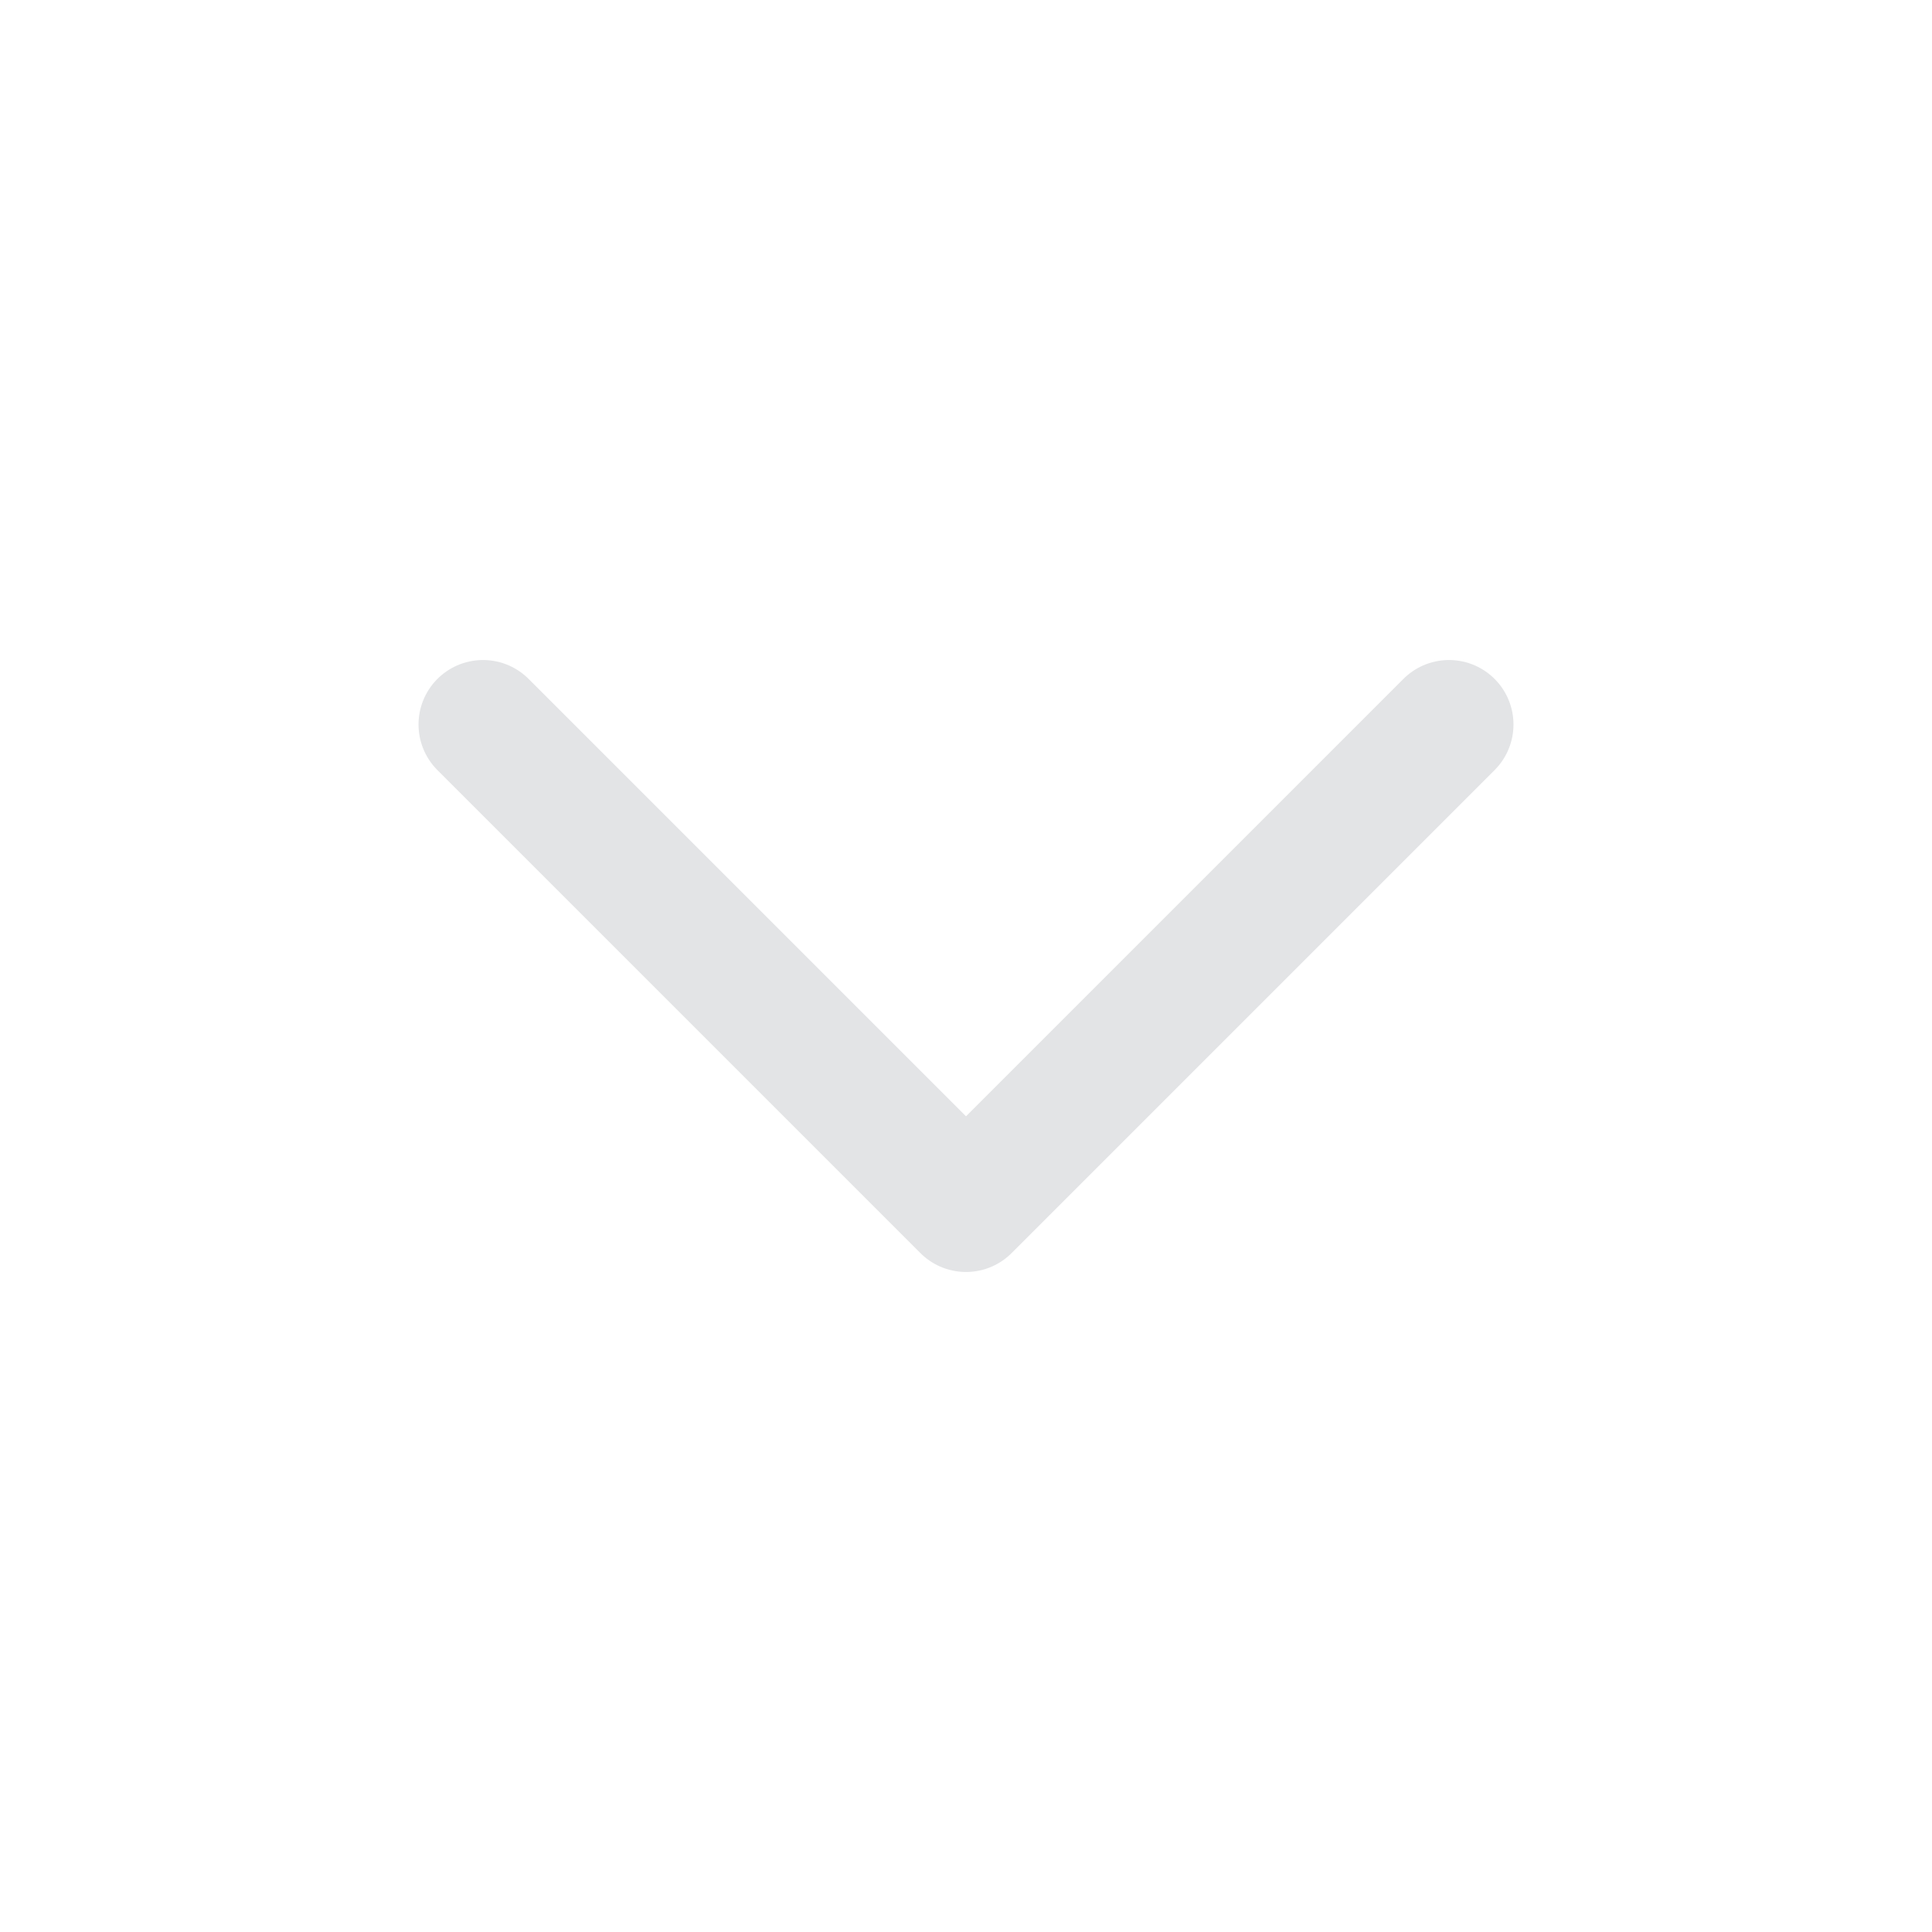
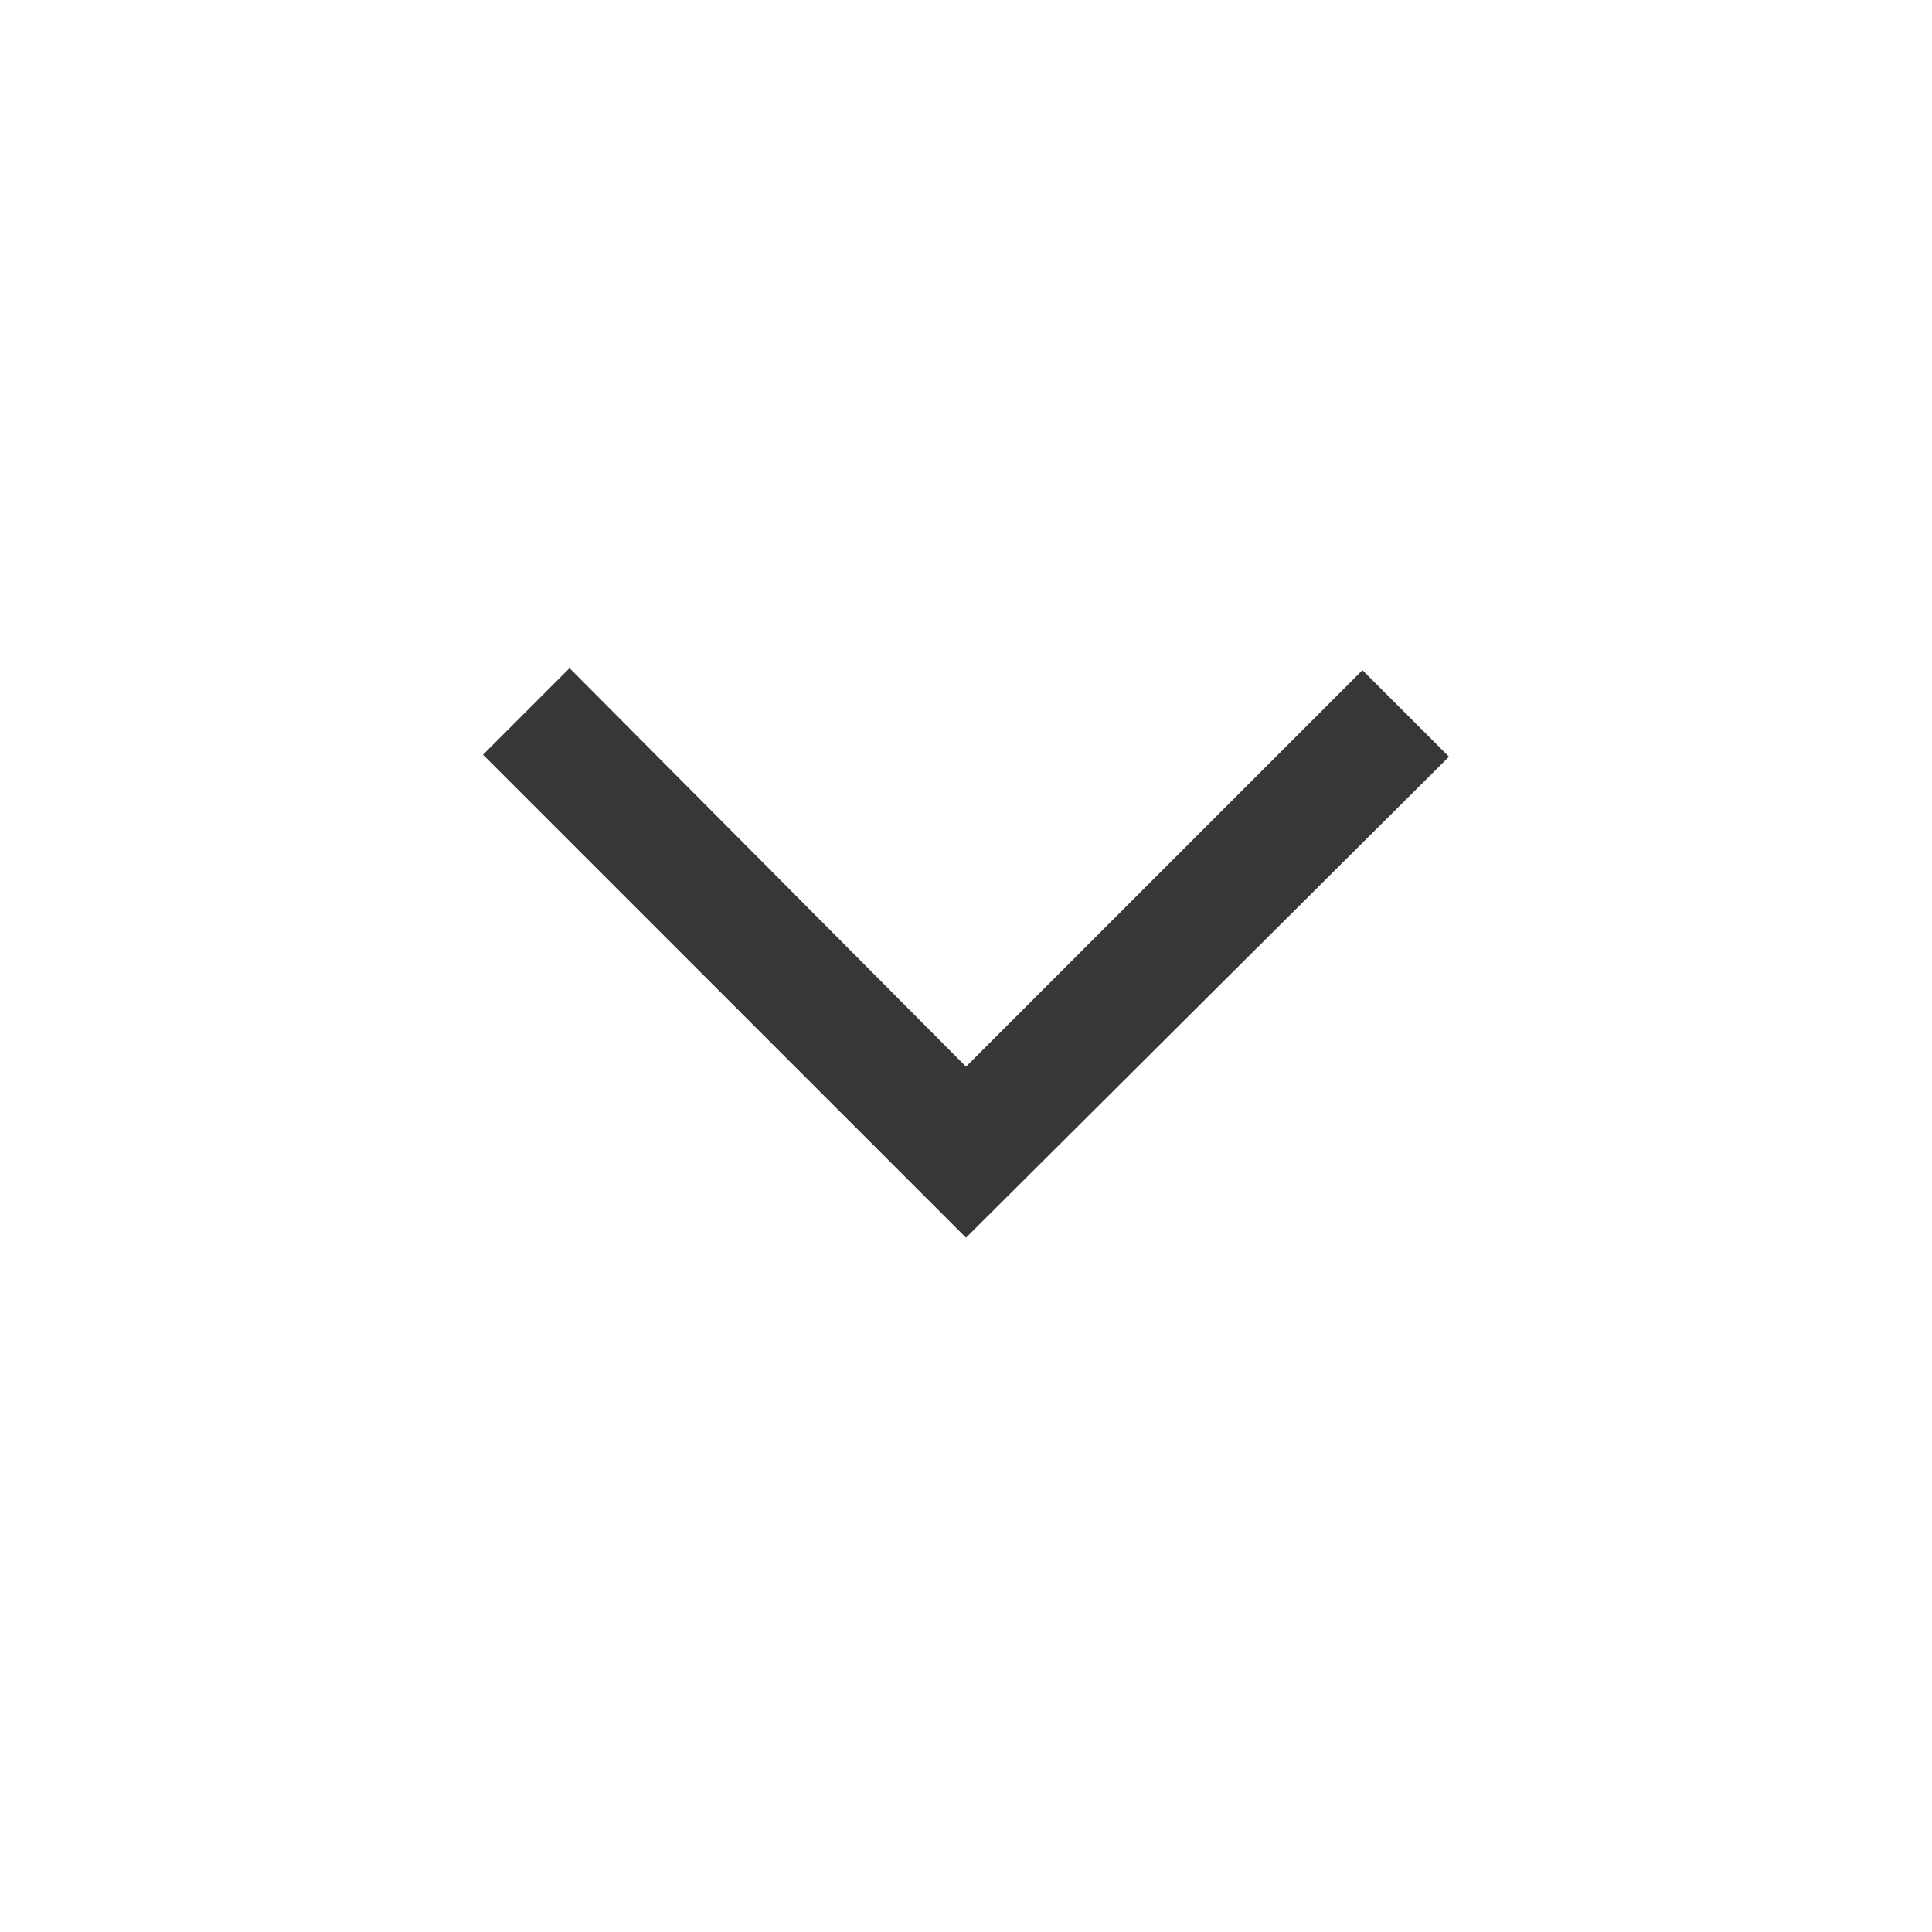
- <svg xmlns="http://www.w3.org/2000/svg" width="40" height="40" viewBox="0 0 40 40" fill="none">
-   <path d="M10 15L20 25L30 15" stroke="#E3E4E6" stroke-width="2.67" stroke-linecap="round" stroke-linejoin="round" />
+ <svg xmlns="http://www.w3.org/2000/svg" width="48" height="48" viewBox="0 0 48 48" fill="none">
+   <path d="M24 30.75L12 18.75L14.15 16.6C17.997 20.466 20.153 22.634 24 26.5L33.85 16.65L36 18.8L24 30.75Z" fill="#373737" />
</svg>
